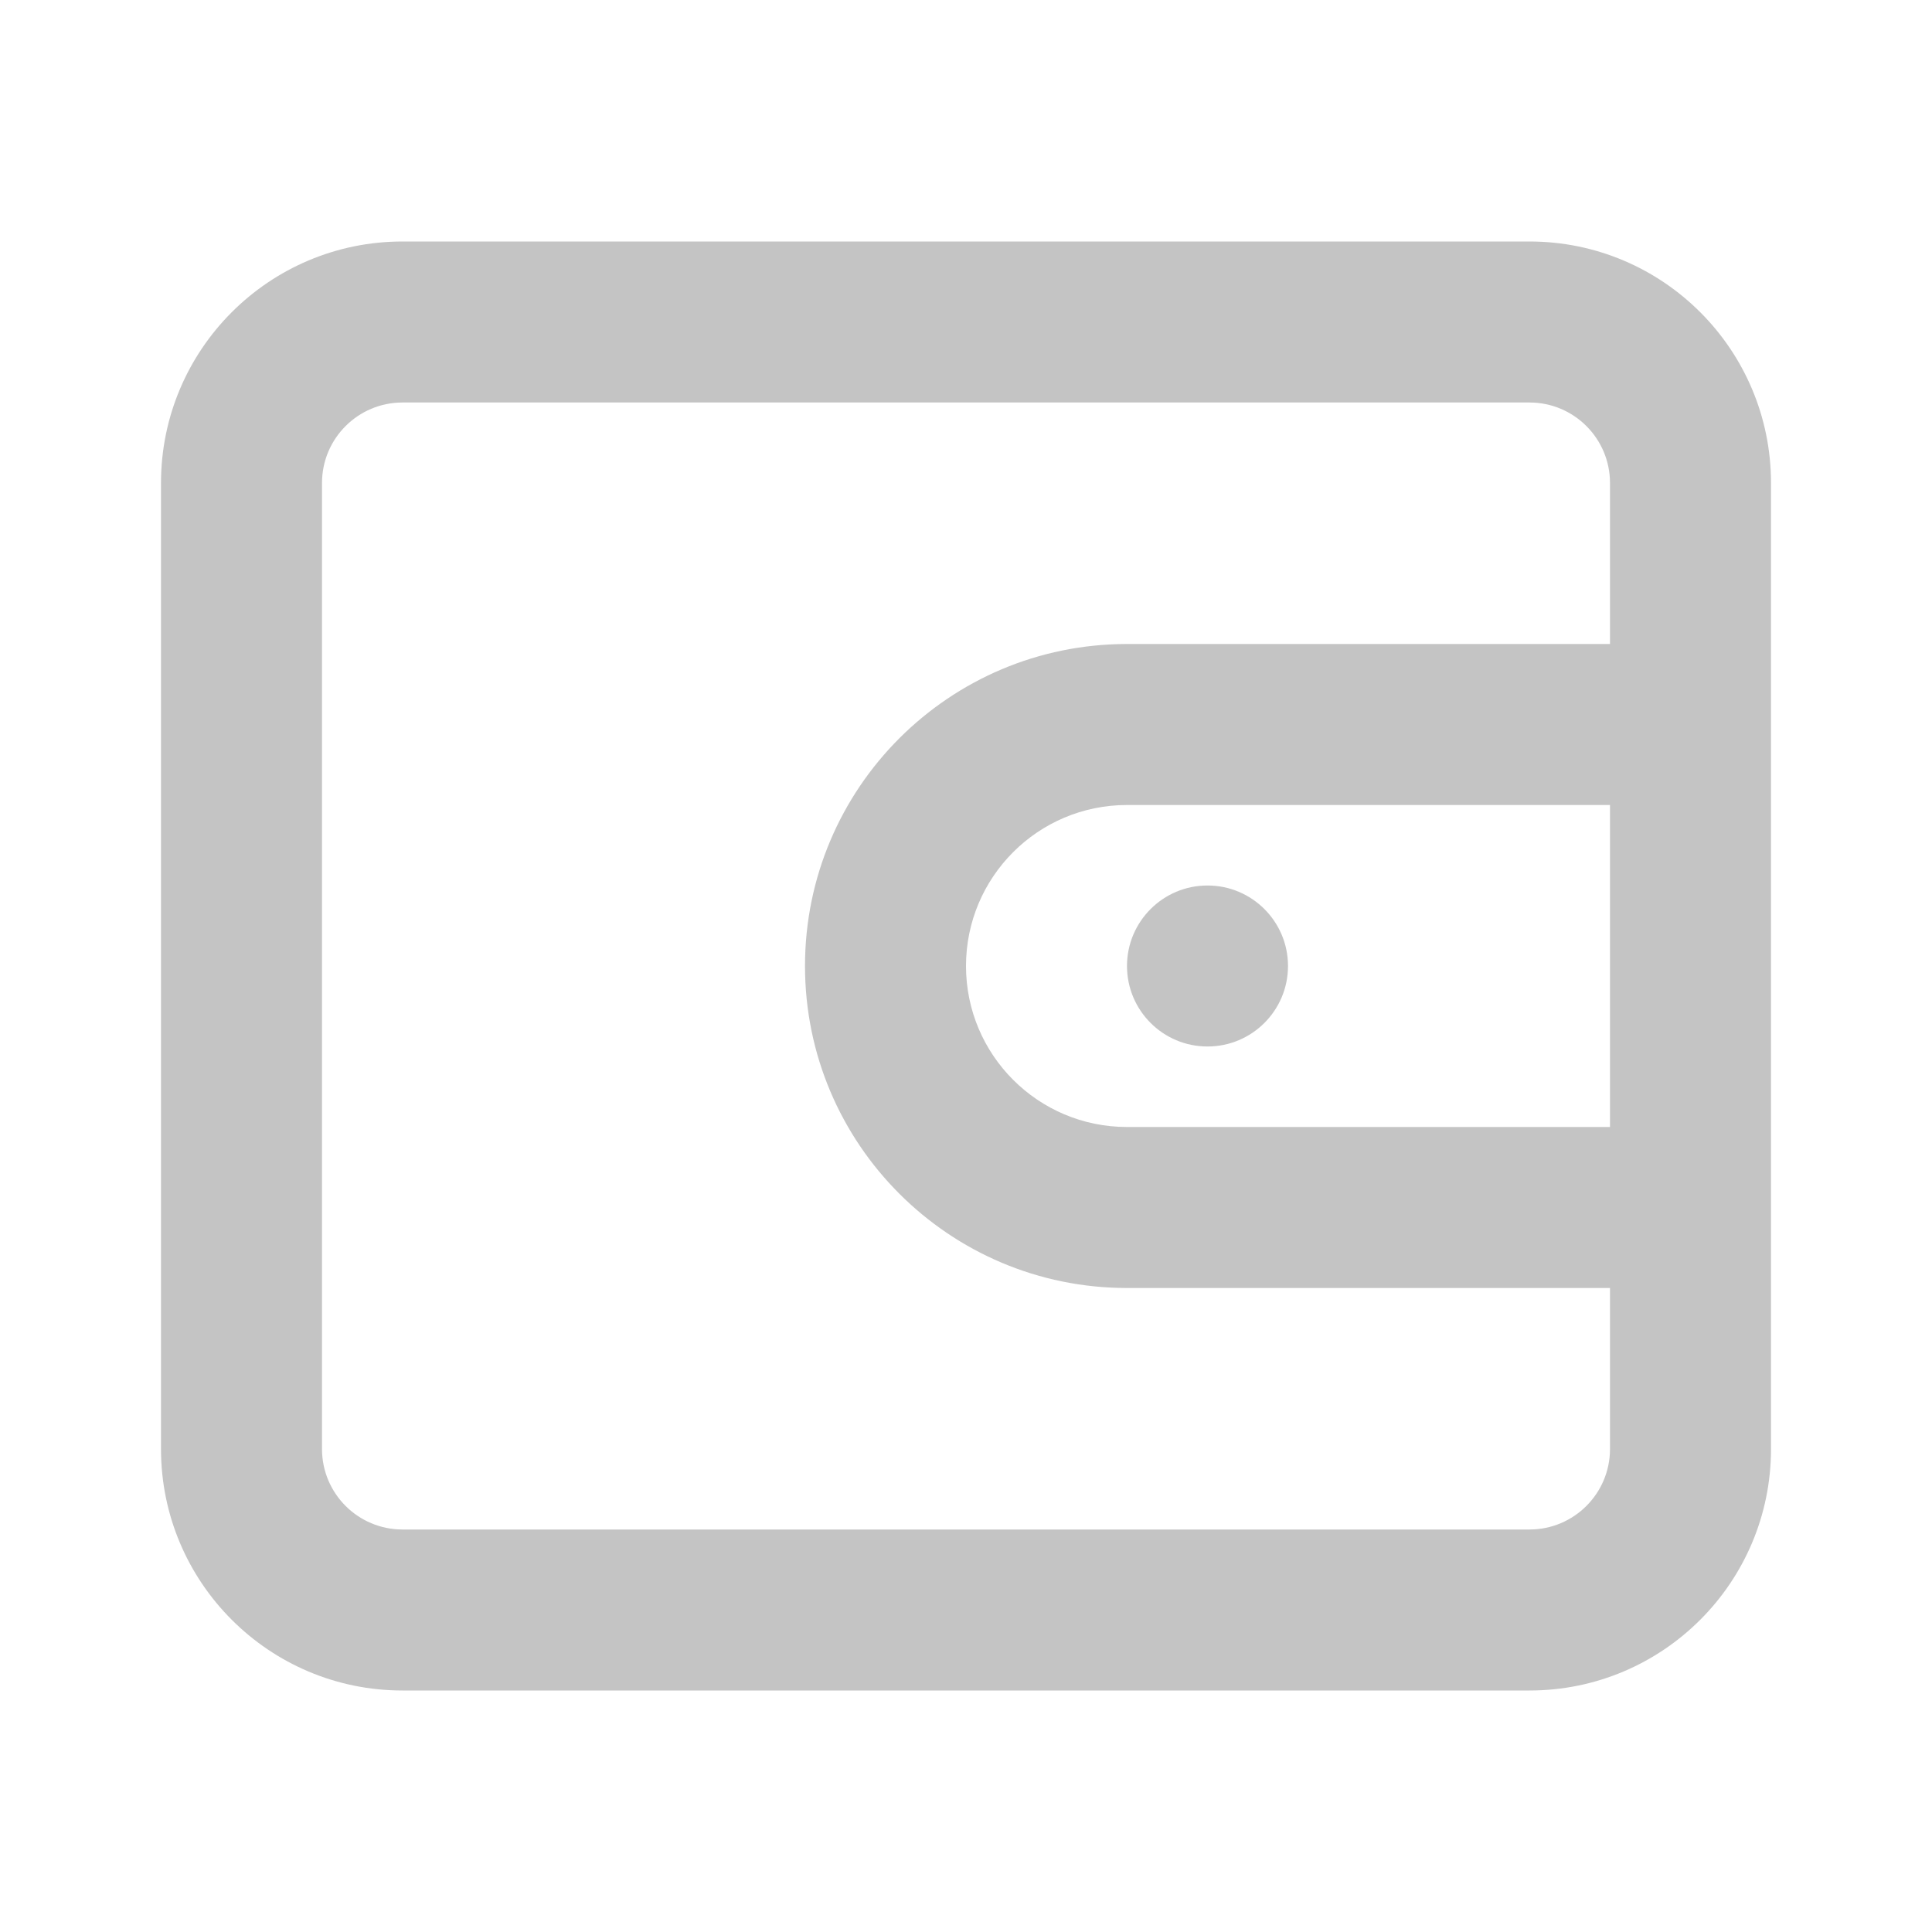
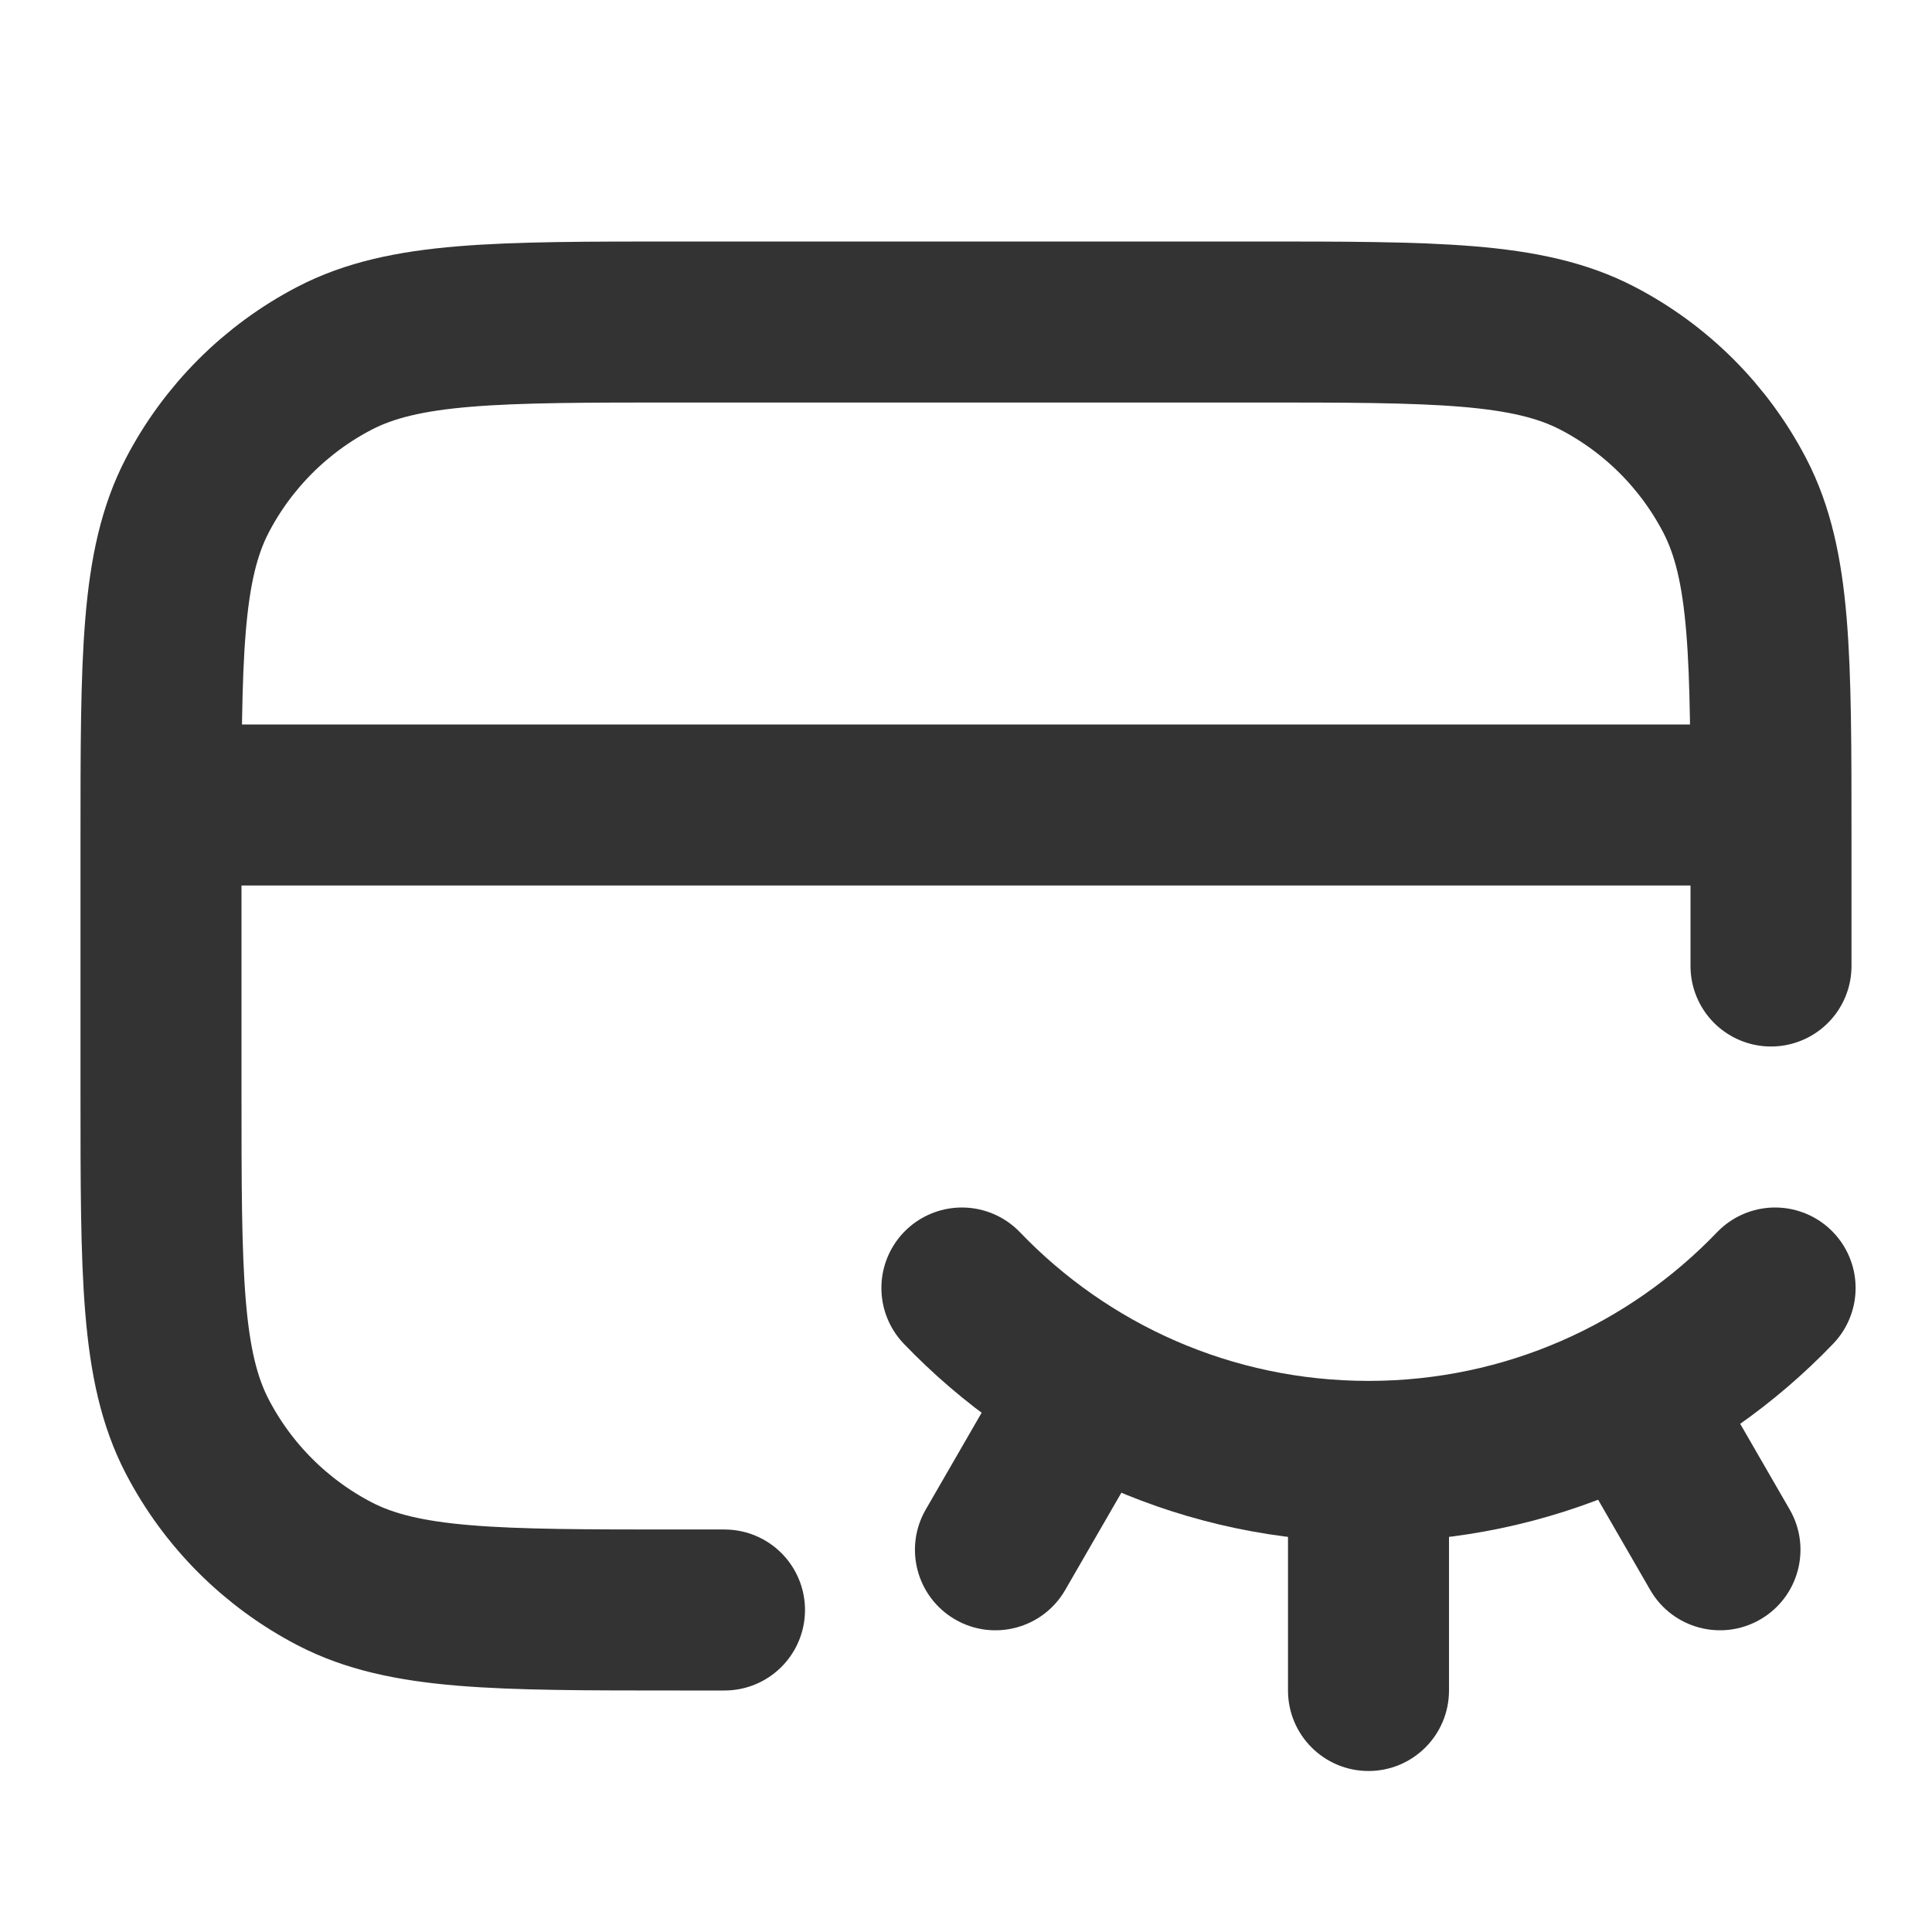
- <svg xmlns="http://www.w3.org/2000/svg" width="24" height="24" fill="none">
-   <path fill-rule="evenodd" clip-rule="evenodd" d="M2 6a3 3 0 0 1 3-3h14a3 3 0 0 1 3 3v12a3 3 0 0 1-3 3H5a3 3 0 0 1-3-3V6zm3-1a1 1 0 0 0-1 1v12a1 1 0 0 0 1 1h14a1 1 0 0 0 1-1v-2h-6a4 4 0 0 1 0-8h6V6a1 1 0 0 0-1-1H5zm9 5h6v4h-6a2 2 0 1 1 0-4zm1 3a1 1 0 1 0 0-2 1 1 0 0 0 0 2z" fill="#C4C4C4" />
+ <svg xmlns="http://www.w3.org/2000/svg" width="24" height="24" viewBox="0 0 24 24" fill="none">
+   <path d="M9 20H8.44C6.162 20 5.023 20 4.156 19.55C3.426 19.17 2.83 18.575 2.45 17.844C2 16.977 2 15.838 2 13.56V10.44C2 8.162 2 7.023 2.45 6.156C2.83 5.426 3.426 4.83 4.156 4.45C5.023 4 6.162 4 8.44 4H15.56C17.838 4 18.977 4 19.844 4.45C20.575 4.83 21.17 5.426 21.55 6.156C22 7.023 22 8.162 22 10.44V12" stroke="#333333" stroke-width="2" stroke-linecap="round" />
+   <rect x="2" y="9" width="20" height="2" fill="#333333" />
+   <path d="M11.949 16C13.223 17.328 15.015 18.154 17 18.154C18.985 18.154 20.777 17.328 22.051 16" stroke="#333333" stroke-width="2" stroke-linecap="round" />
+   <rect x="16" y="18" width="2" height="4" rx="1" fill="#333333" />
+   <rect x="13" y="16.154" width="2" height="4" rx="1" transform="rotate(30 13 16.1538)" fill="#333333" />
+   <rect width="2" height="4" rx="1" transform="matrix(-0.866025 0.5 0.5 0.866025 20.7321 16.1538)" fill="#333333" />
</svg>
